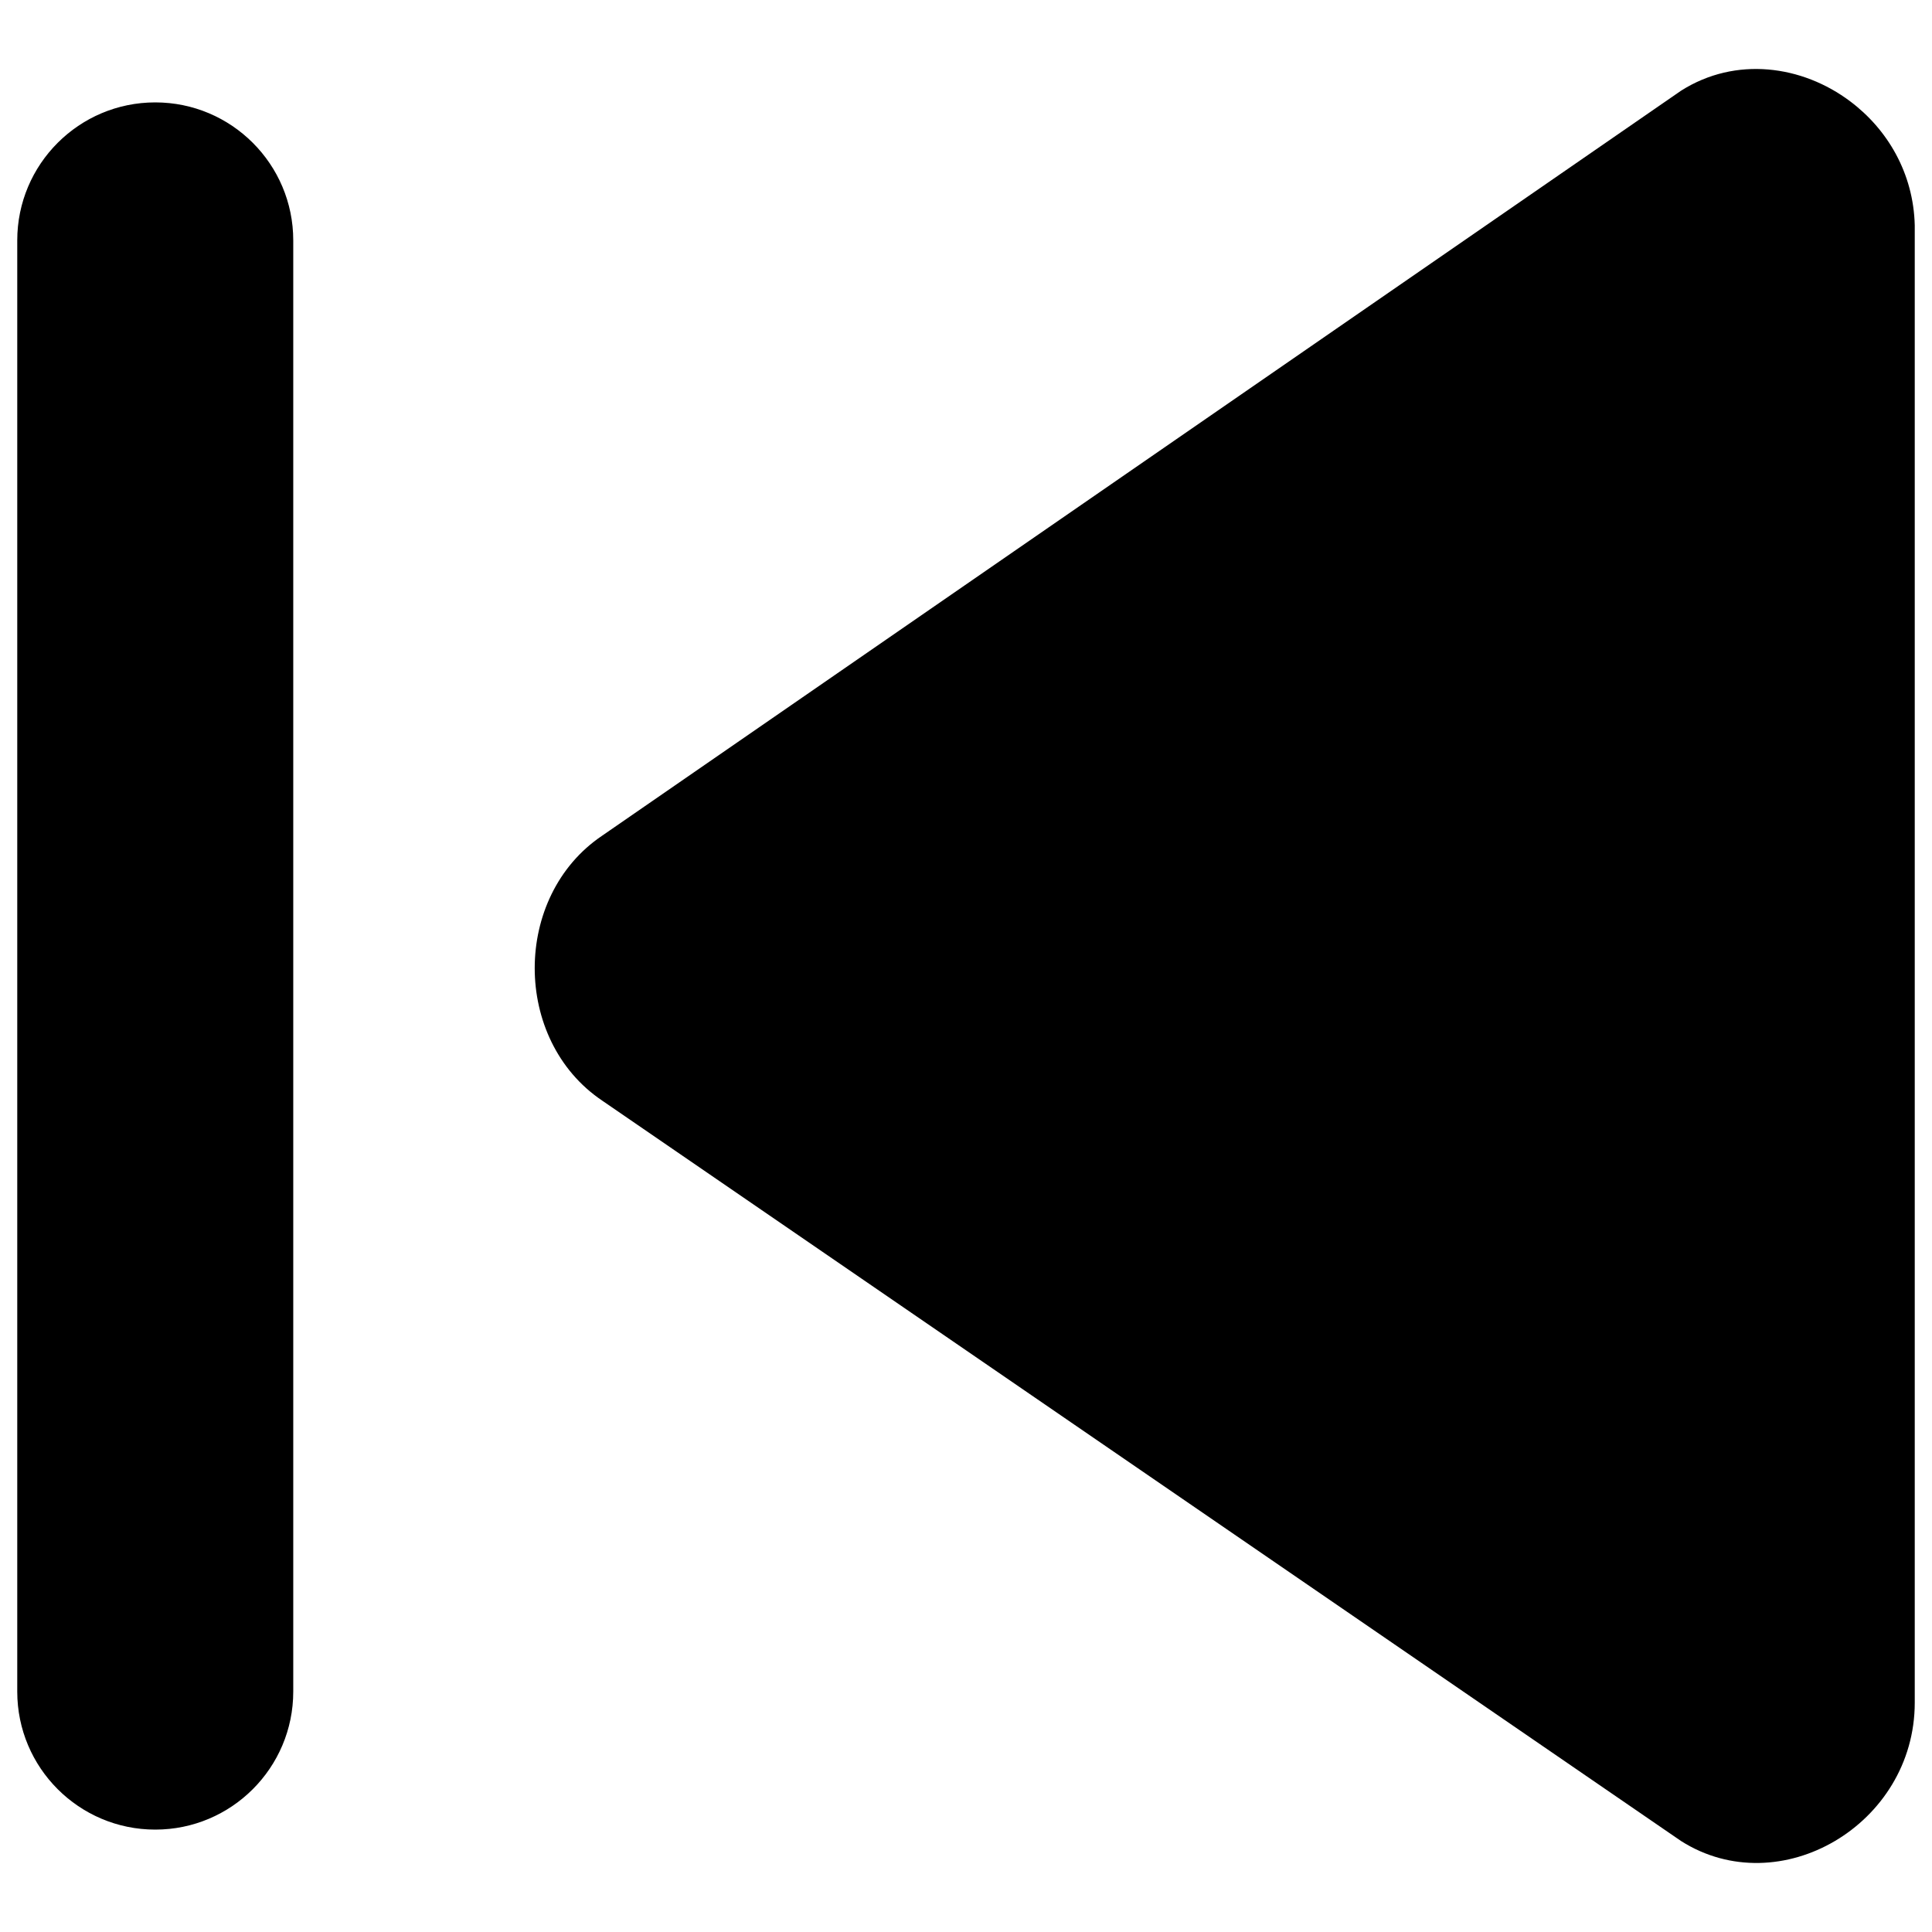
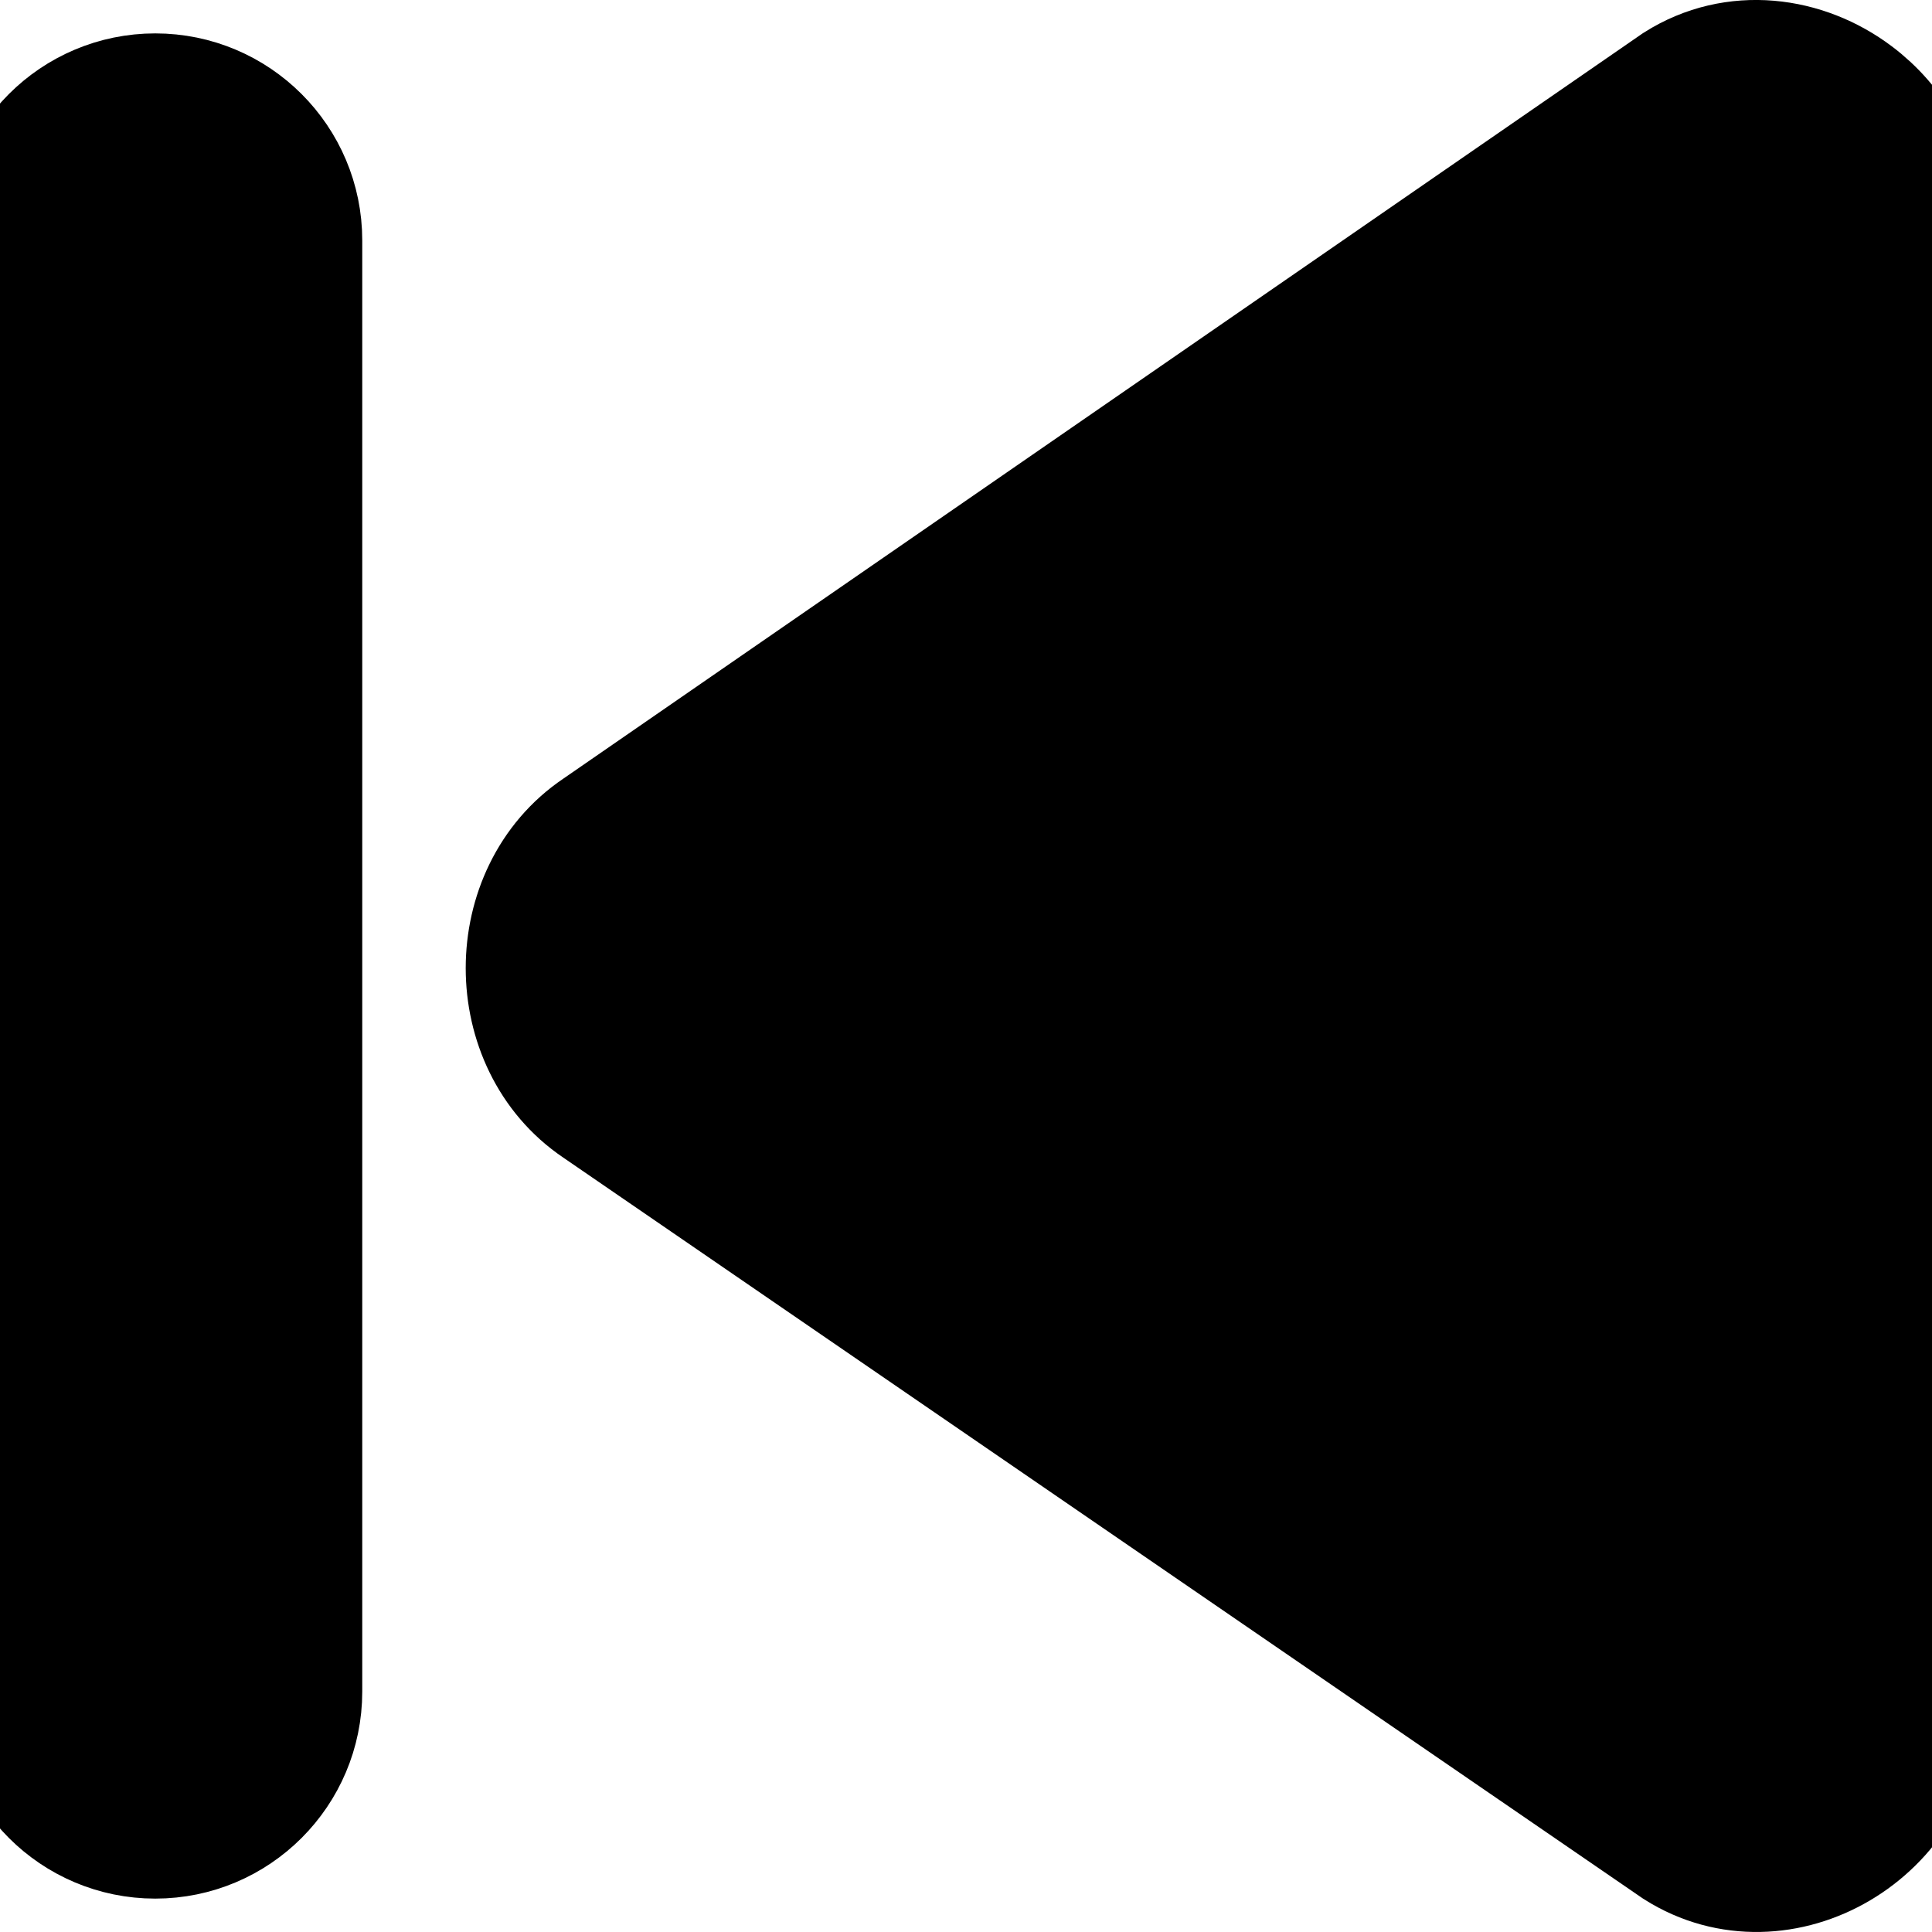
- <svg xmlns="http://www.w3.org/2000/svg" width="14" height="14" viewBox="0 0 14 14" fill="none">
+ <svg xmlns="http://www.w3.org/2000/svg" width="14" height="14" viewBox="0 0 14 14" stroke="currentColor" fill="none">
  <g id="button-previous--button-television-buttons-movies-skip-previous-video-controls">
    <path id="Union" fill-rule="evenodd" clip-rule="evenodd" d="M4.363 6.056L12.182 0.657C12.578 0.406 13.06 0.473 13.408 0.735C13.677 0.937 13.866 1.255 13.875 1.633V12.333V12.338C13.875 13.222 12.896 13.794 12.182 13.341L4.363 7.975C3.712 7.536 3.712 6.495 4.363 6.056ZM0.125 1.742C0.125 1.19 0.573 0.742 1.125 0.742C1.677 0.742 2.125 1.19 2.125 1.742V12.258C2.125 12.81 1.677 13.258 1.125 13.258C0.573 13.258 0.125 12.81 0.125 12.258V1.742Z" fill="black" />
  </g>
</svg>
